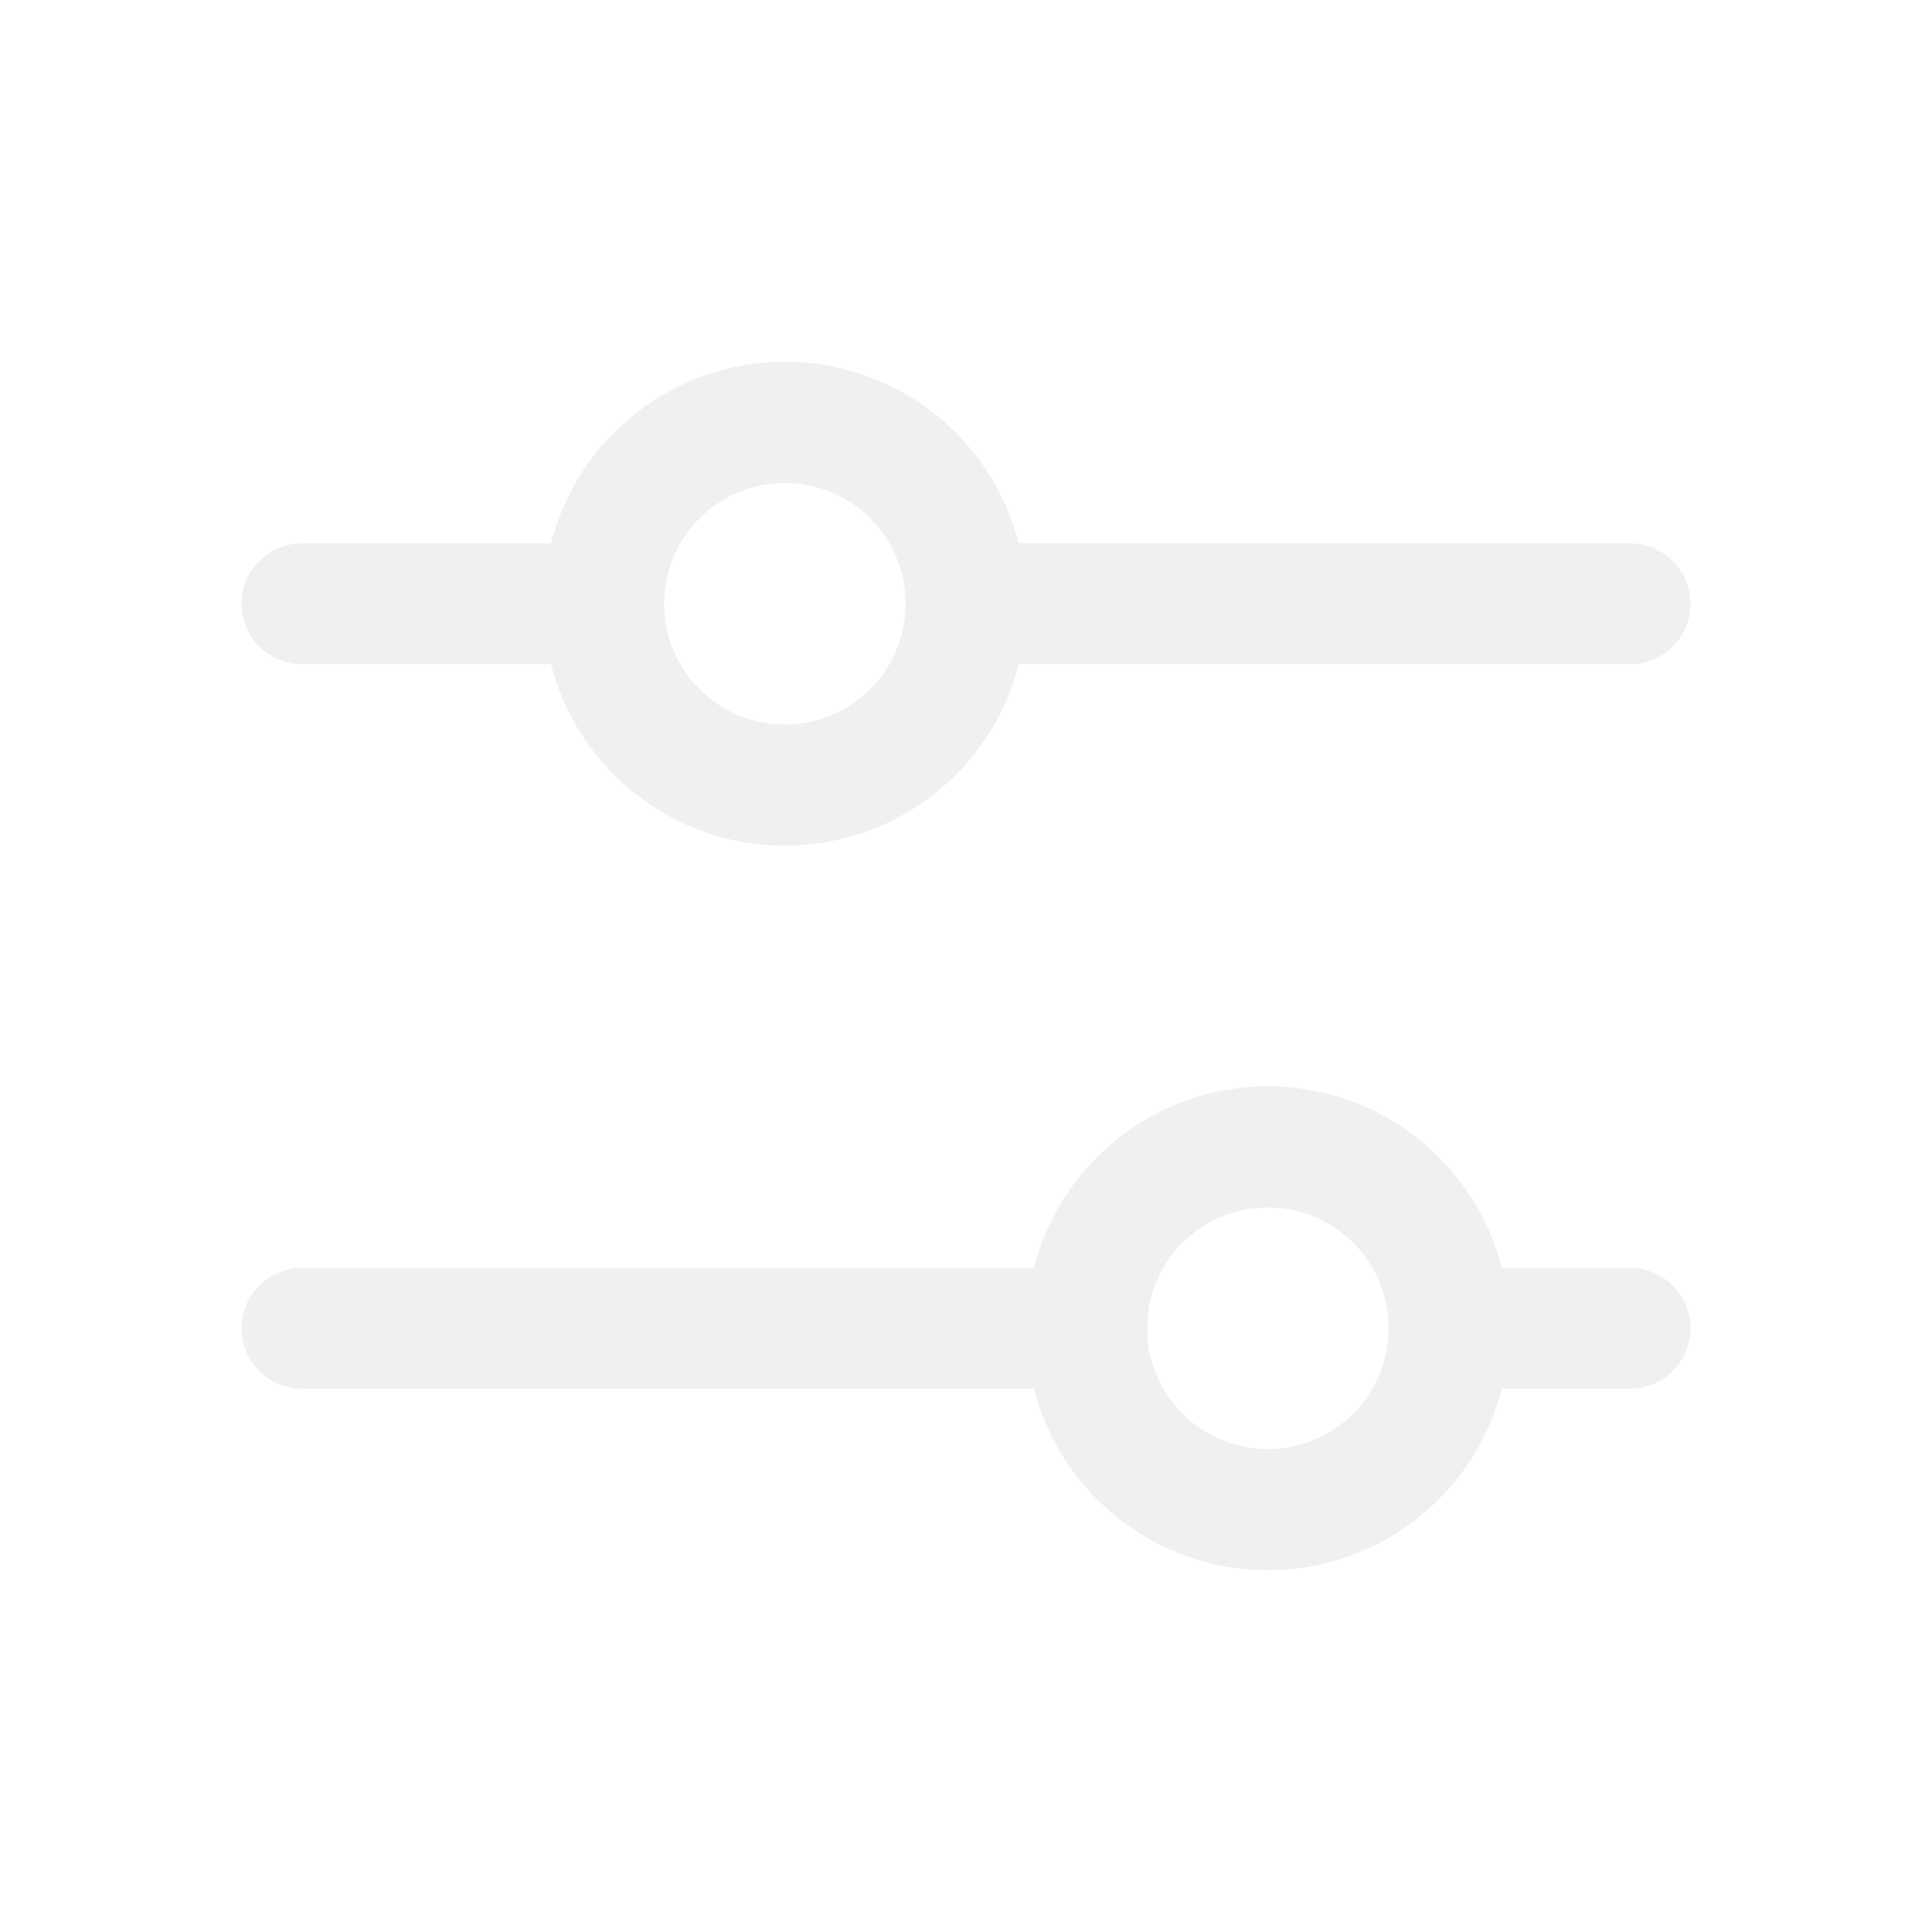
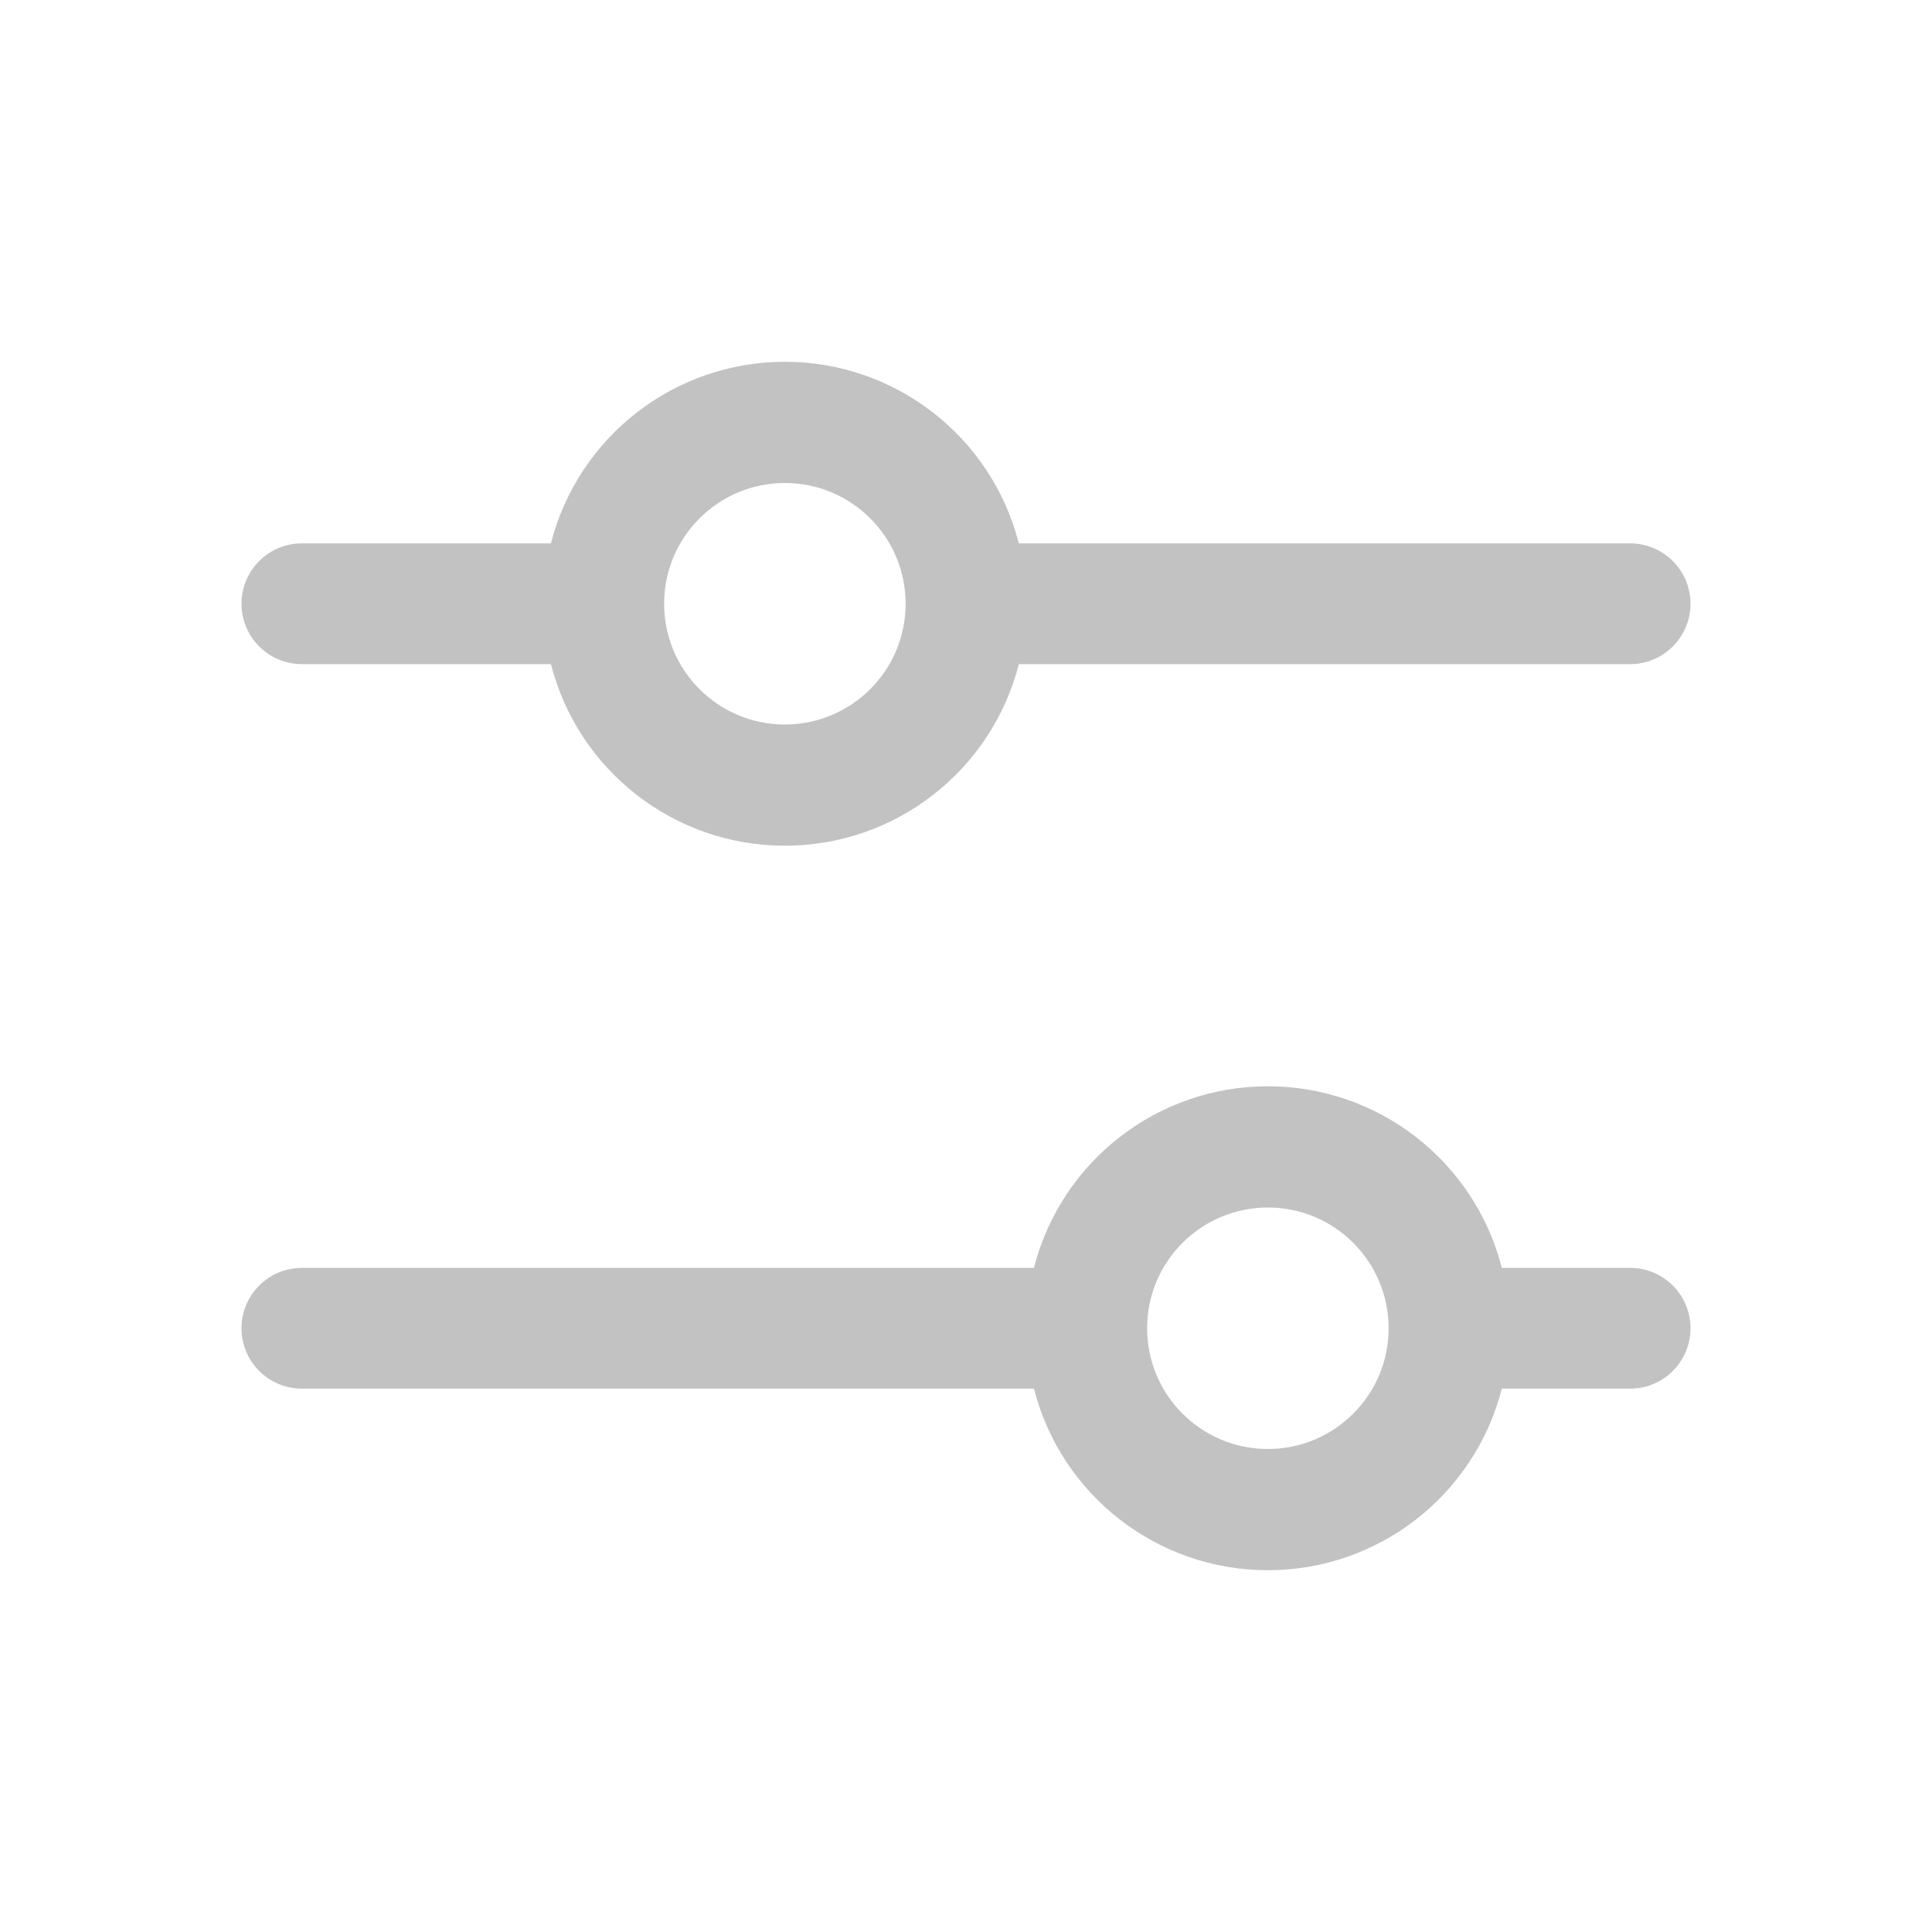
- <svg xmlns="http://www.w3.org/2000/svg" width="24" height="24" fill="#F0F0F0" viewBox="0 0 256 256">
+ <svg xmlns="http://www.w3.org/2000/svg" width="24" height="24" fill="#c2c2c2" viewBox="0 0 256 256">
  <path d="M40,88H73a32,32,0,0,0,62,0h81a8,8,0,0,0,0-16H135a32,32,0,0,0-62,0H40a8,8,0,0,0,0,16Zm64-24A16,16,0,1,1,88,80,16,16,0,0,1,104,64ZM216,168H199a32,32,0,0,0-62,0H40a8,8,0,0,0,0,16h97a32,32,0,0,0,62,0h17a8,8,0,0,0,0-16Zm-48,24a16,16,0,1,1,16-16A16,16,0,0,1,168,192Z" />
</svg>
